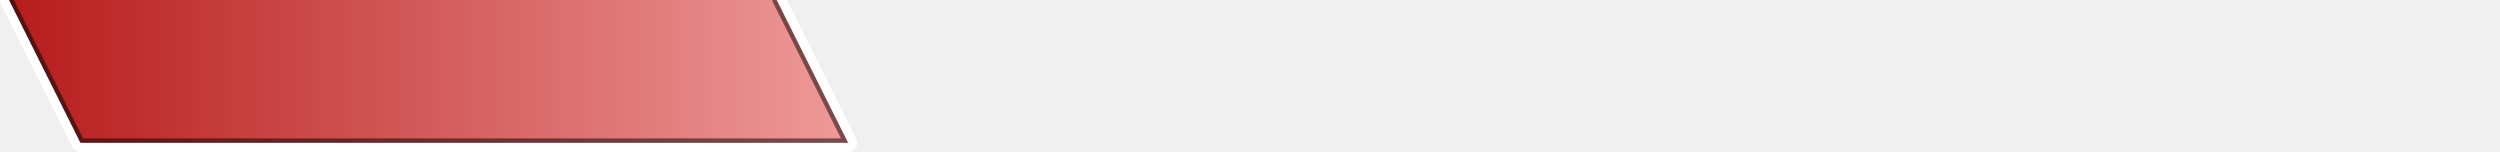
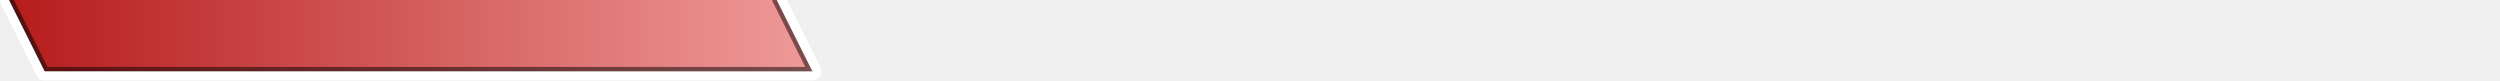
- <svg xmlns="http://www.w3.org/2000/svg" width="560" height="34" viewBox="0 0 560 34">
+ <svg xmlns="http://www.w3.org/2000/svg" width="560" height="18" viewBox="0 0 560 18">
  <defs>
-     <polyline id="polyline" points="174,0 190,32 18,32 2,0" stroke-linecap="round" stroke-linejoin="round" />
+     <polyline id="polyline" points="174,0 182,16 10,16 2,0" stroke-linecap="round" stroke-linejoin="round" />
    <mask id="mask">
      <use href="#polyline" fill="#ffffff" />
    </mask>
    <linearGradient id="background">
      <stop offset="0%" stop-color="#B71C1C" />
      <stop offset="100%" stop-color="#EF9A9A" />
    </linearGradient>
  </defs>
  <use href="#polyline" fill="none" stroke="#ffffff" stroke-width="4" />
  <use href="#polyline" mask="url(#mask)" fill="url(#background)" stroke="#000000" stroke-opacity="50%" stroke-width="2" />
</svg>
